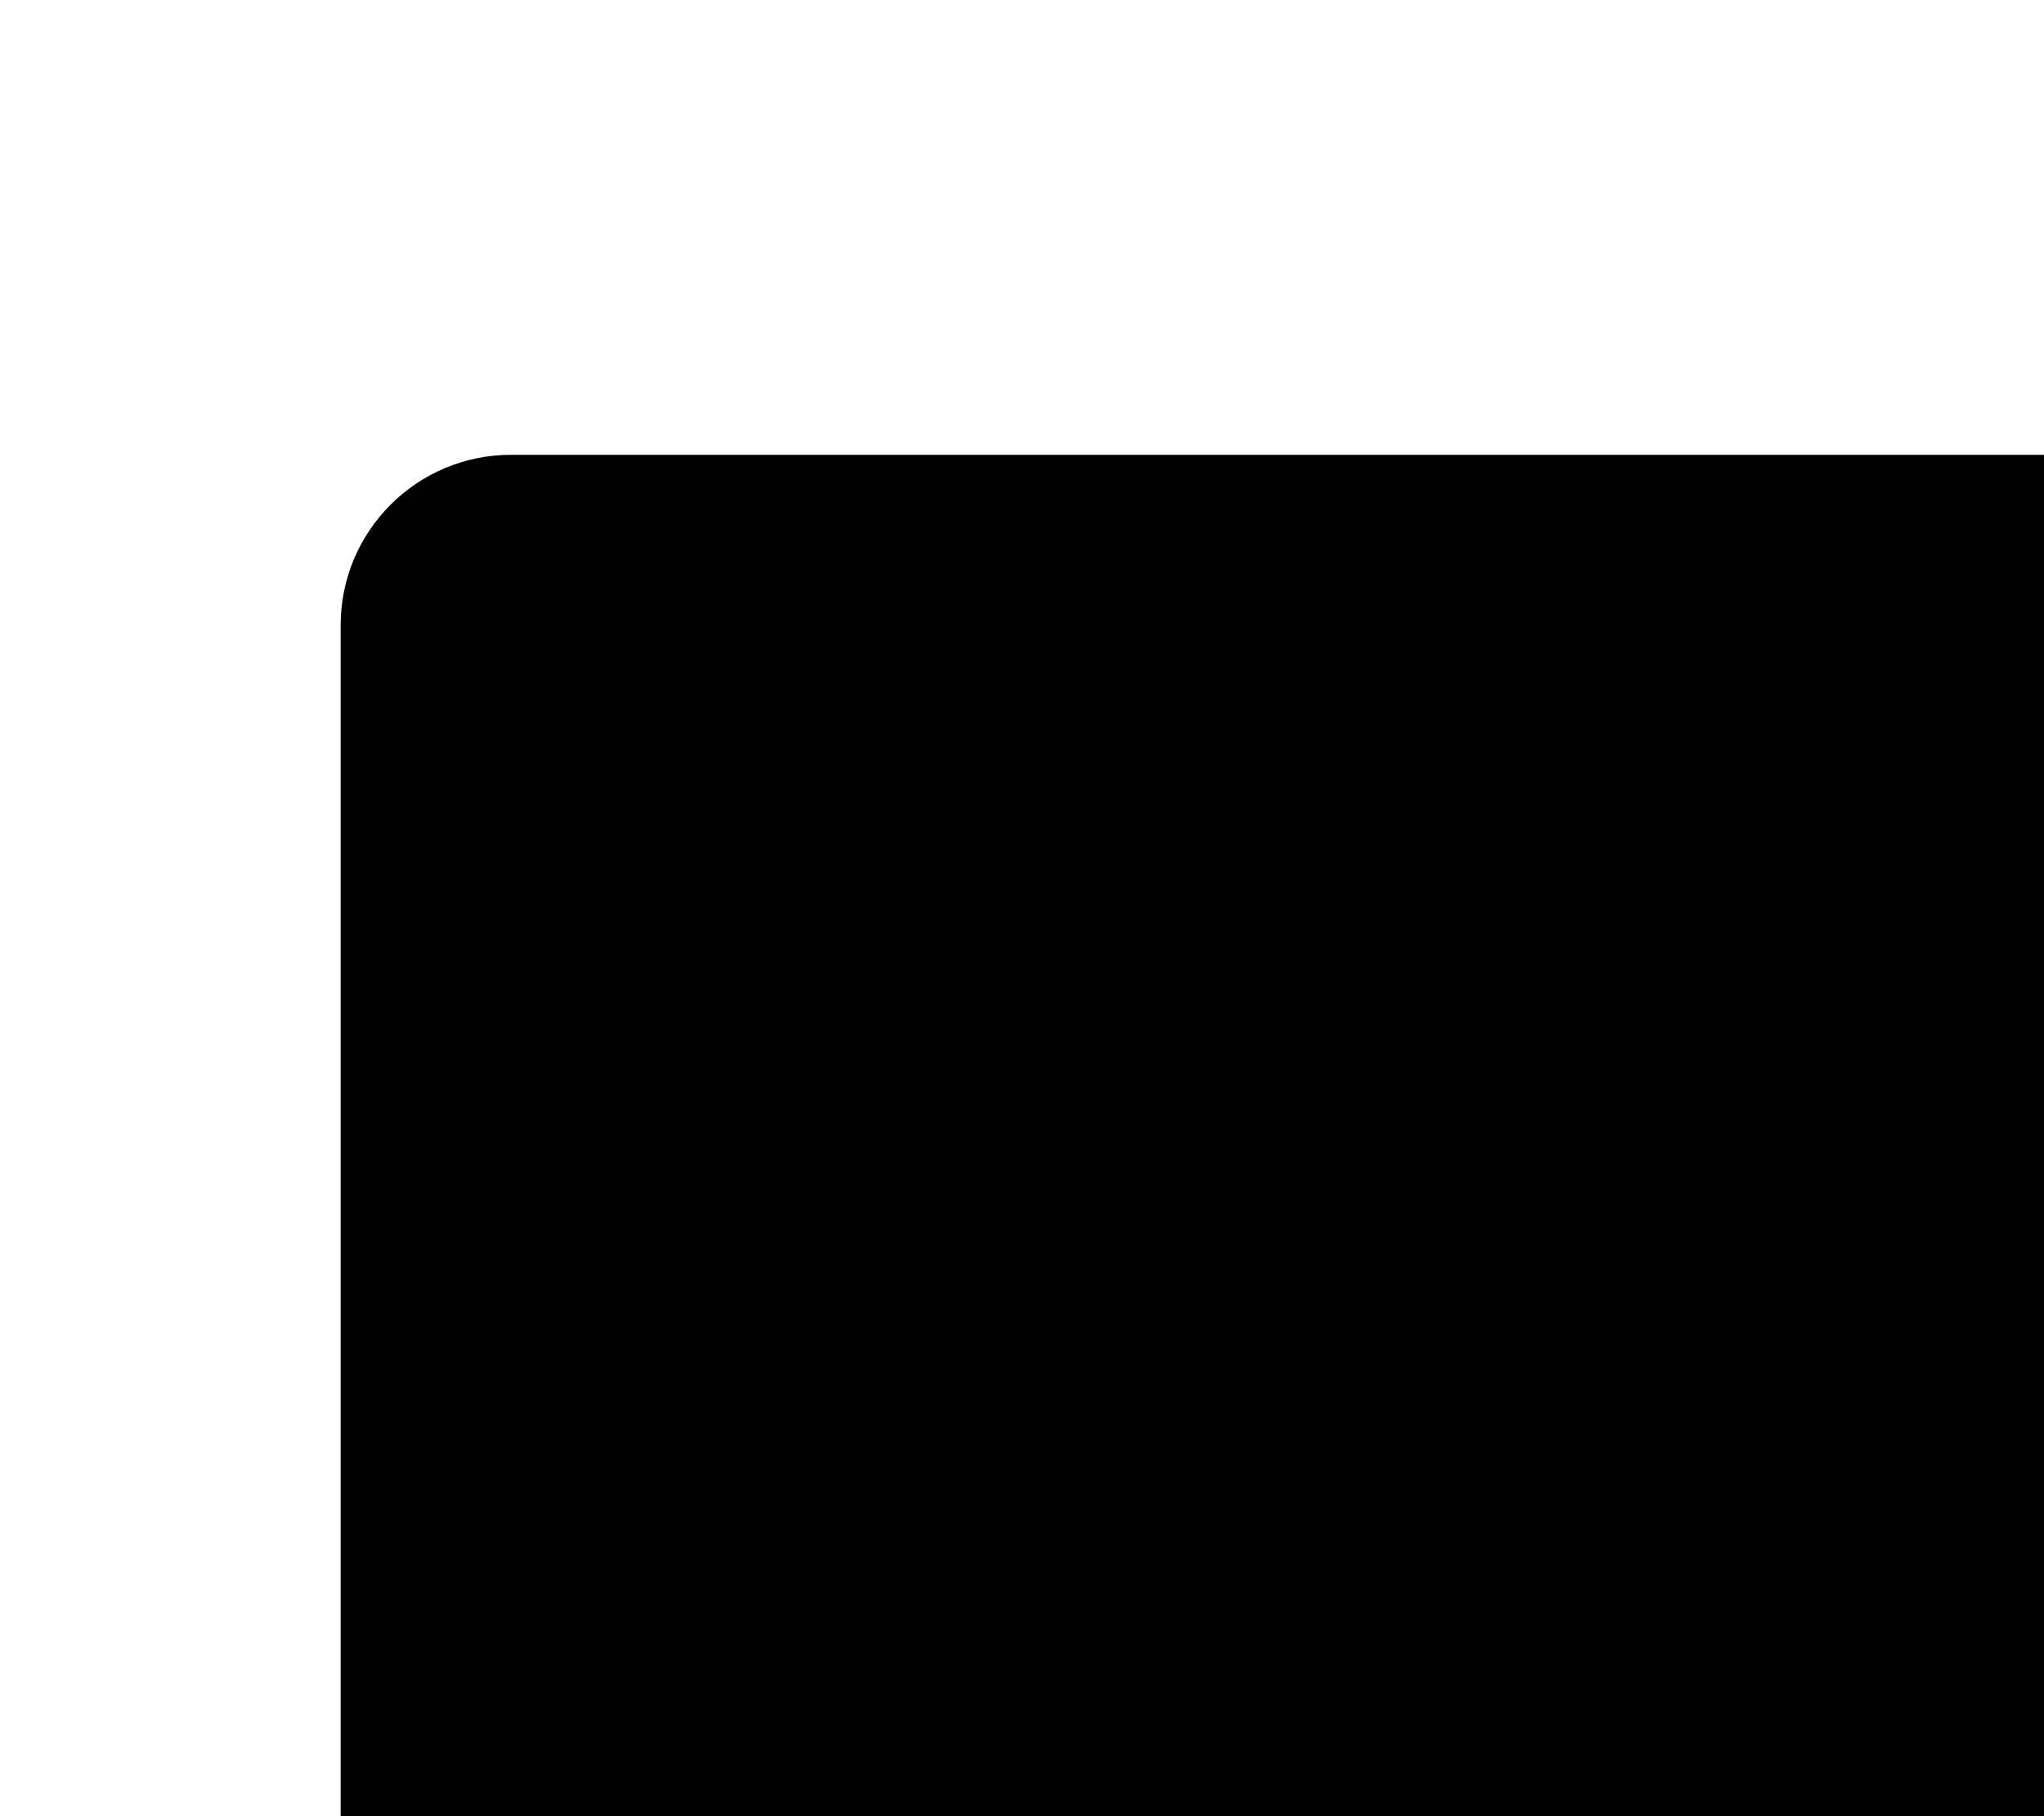
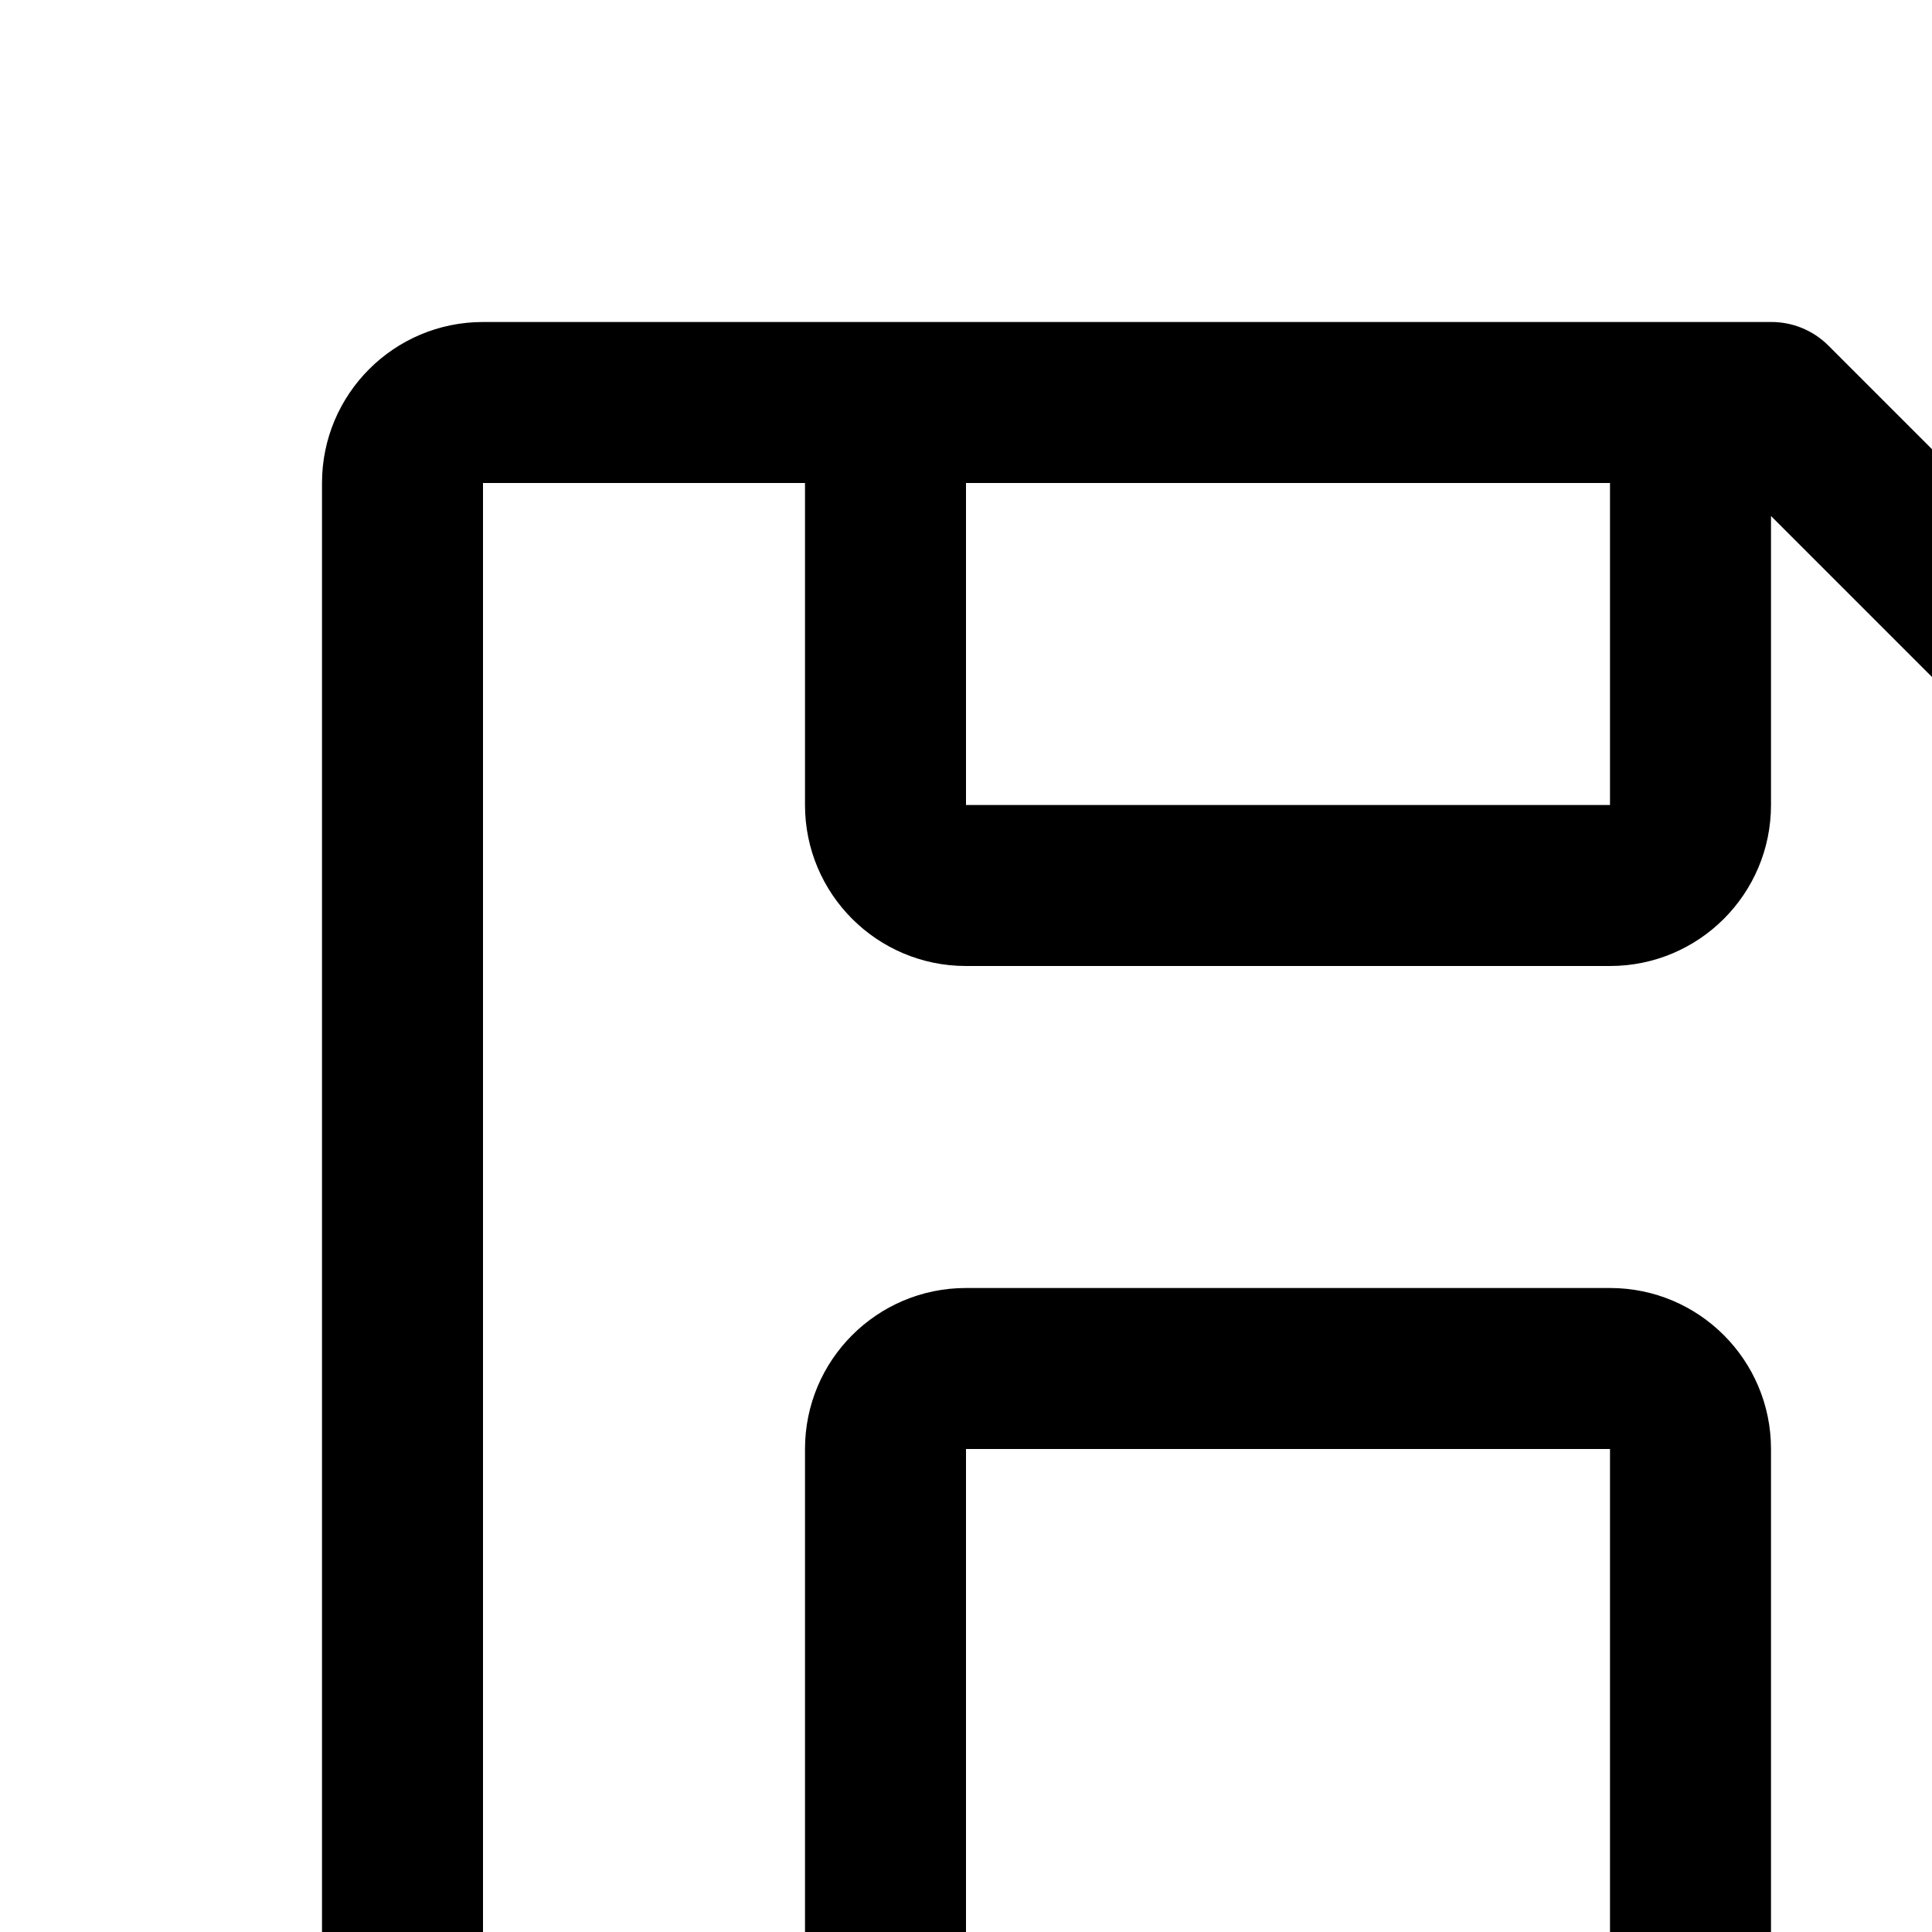
<svg xmlns="http://www.w3.org/2000/svg">
-   <path d="M10 13.33H3a1 1 0 01-1-1V3.67a1 1 0 011-1h10a1 1 0 011 1v5.66" />
-   <path d="M8.67 10.67a2.67 2.67 0 100-5.34 2.67 2.67 0 000 5.34zM14 13.33L10.67 10" />
+   <path d="M27.71,9.29l-5-5A1,1,0,0,0,22,4H6A2,2,0,0,0,4,6V26a2,2,0,0,0,2,2H26a2,2,0,0,0,2-2V10A1,1,0,0,0,27.71,9.29ZM12,6h8v4H12Zm8,20H12V18h8Zm2,0V18a2,2,0,0,0-2-2H12a2,2,0,0,0-2,2v8H6V6h4v4a2,2,0,0,0,2,2h8a2,2,0,0,0,2-2V6.41l4,4V26Z" />
</svg>
